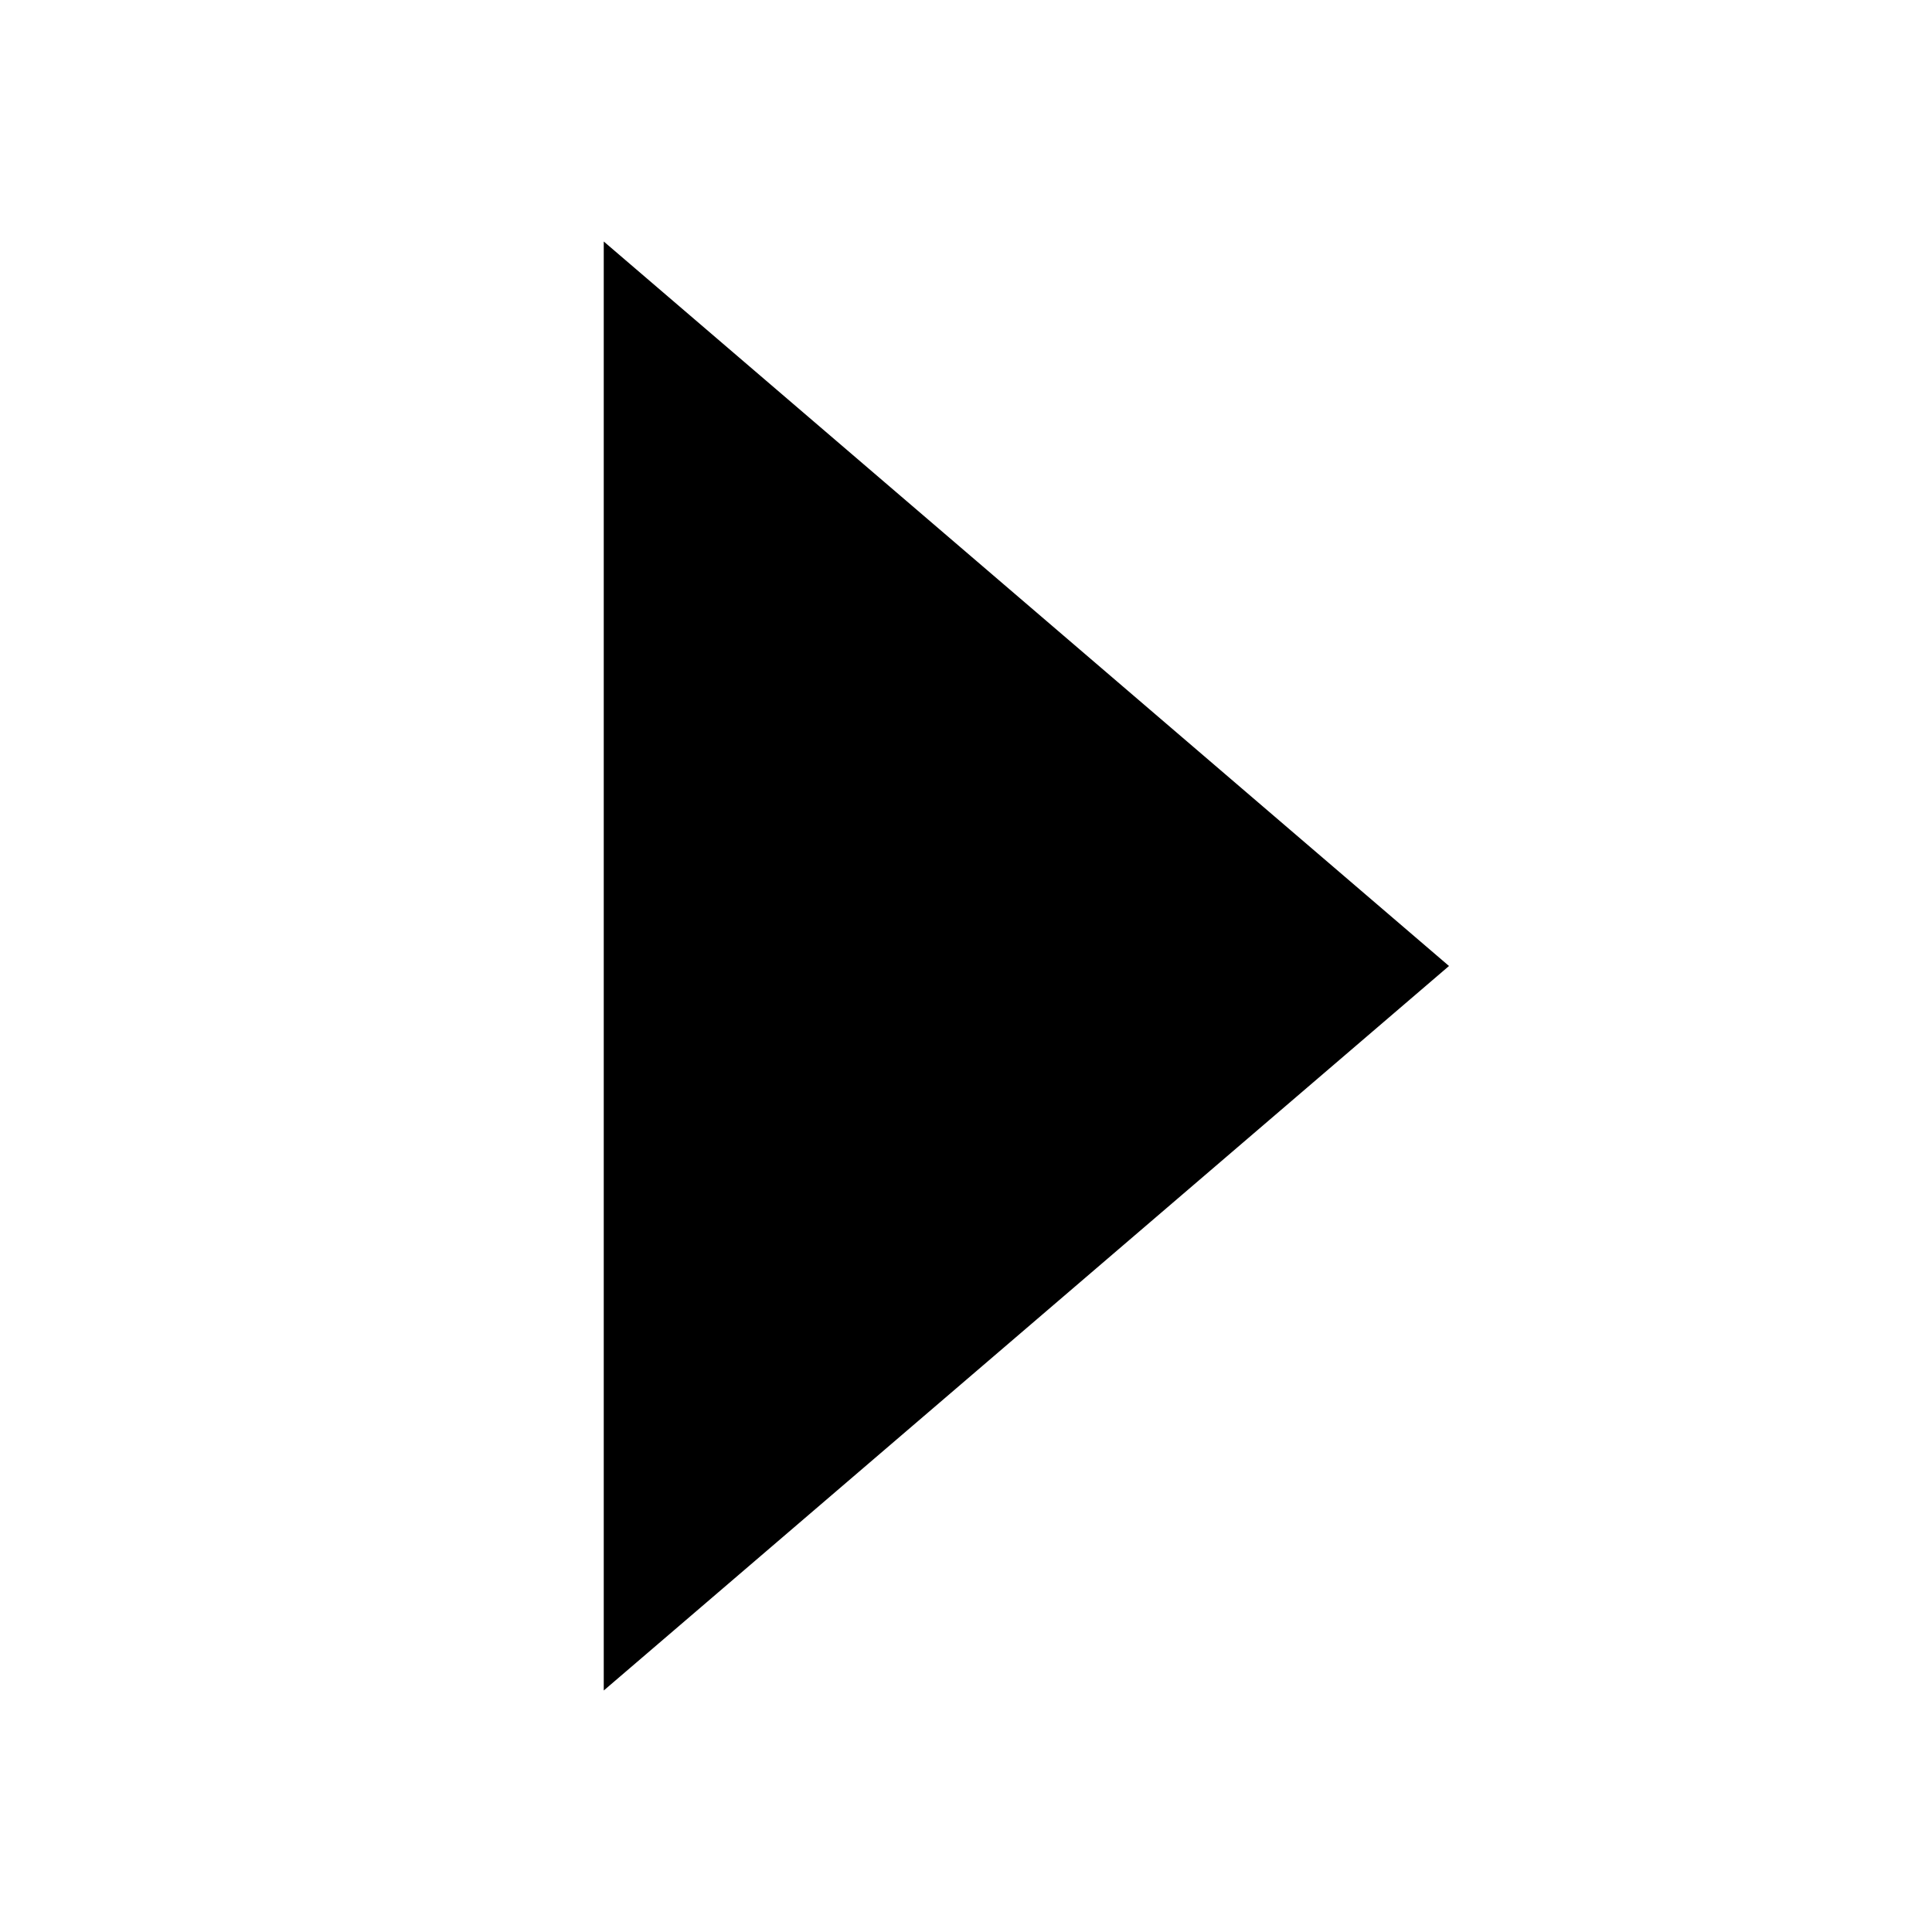
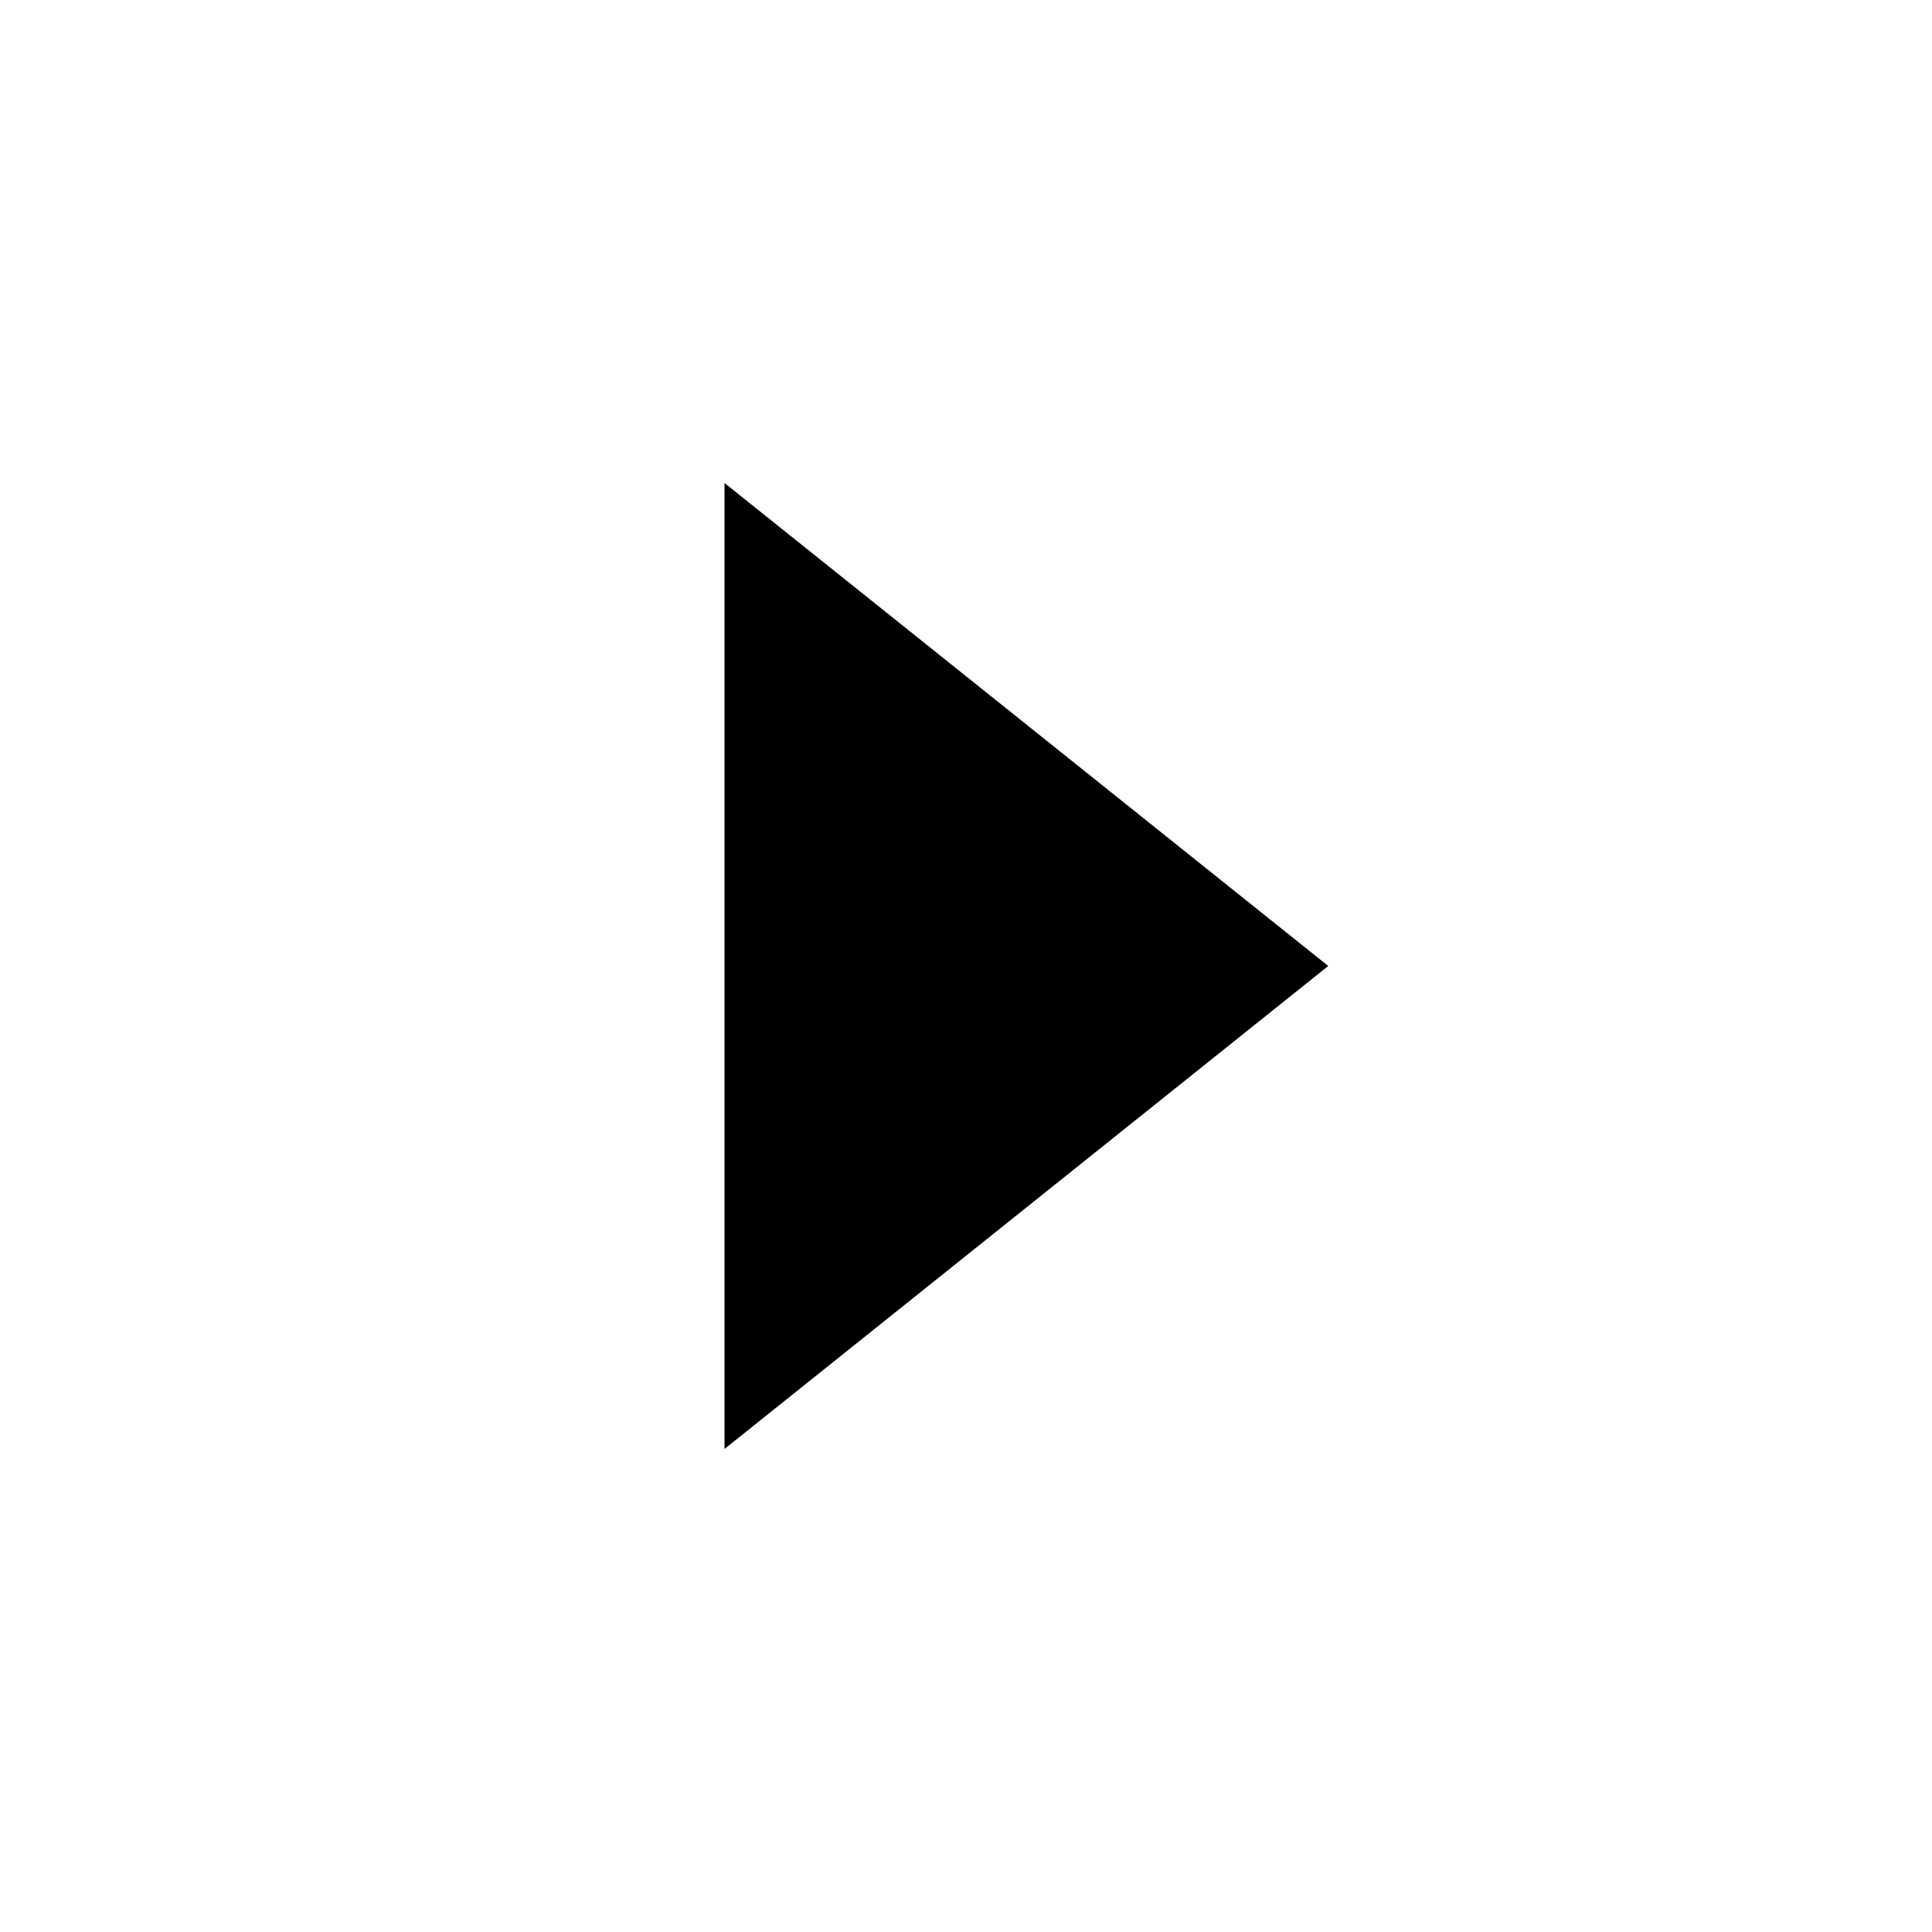
<svg xmlns="http://www.w3.org/2000/svg" version="1.1" id="icon" x="0px" y="0px" width="32px" height="32px" viewBox="0 0 32 32" style="enable-background:new 0 0 32 32;" xml:space="preserve">
  <style type="text/css">
- 	.st0{fill:none;}
+ 	.st0{display:none;}
+ 	.st1{fill:none;}
</style>
-   <polygon points="10,4 24,16 10,28 " />
-   <rect class="st0" width="32" height="32" />
+   <polygon points="12,8 22,16 12,24 " />
+   <polygon class="st0" points="10,4 24,16 10,28 " />
+   <rect class="st1" width="32" height="32" />
</svg>
